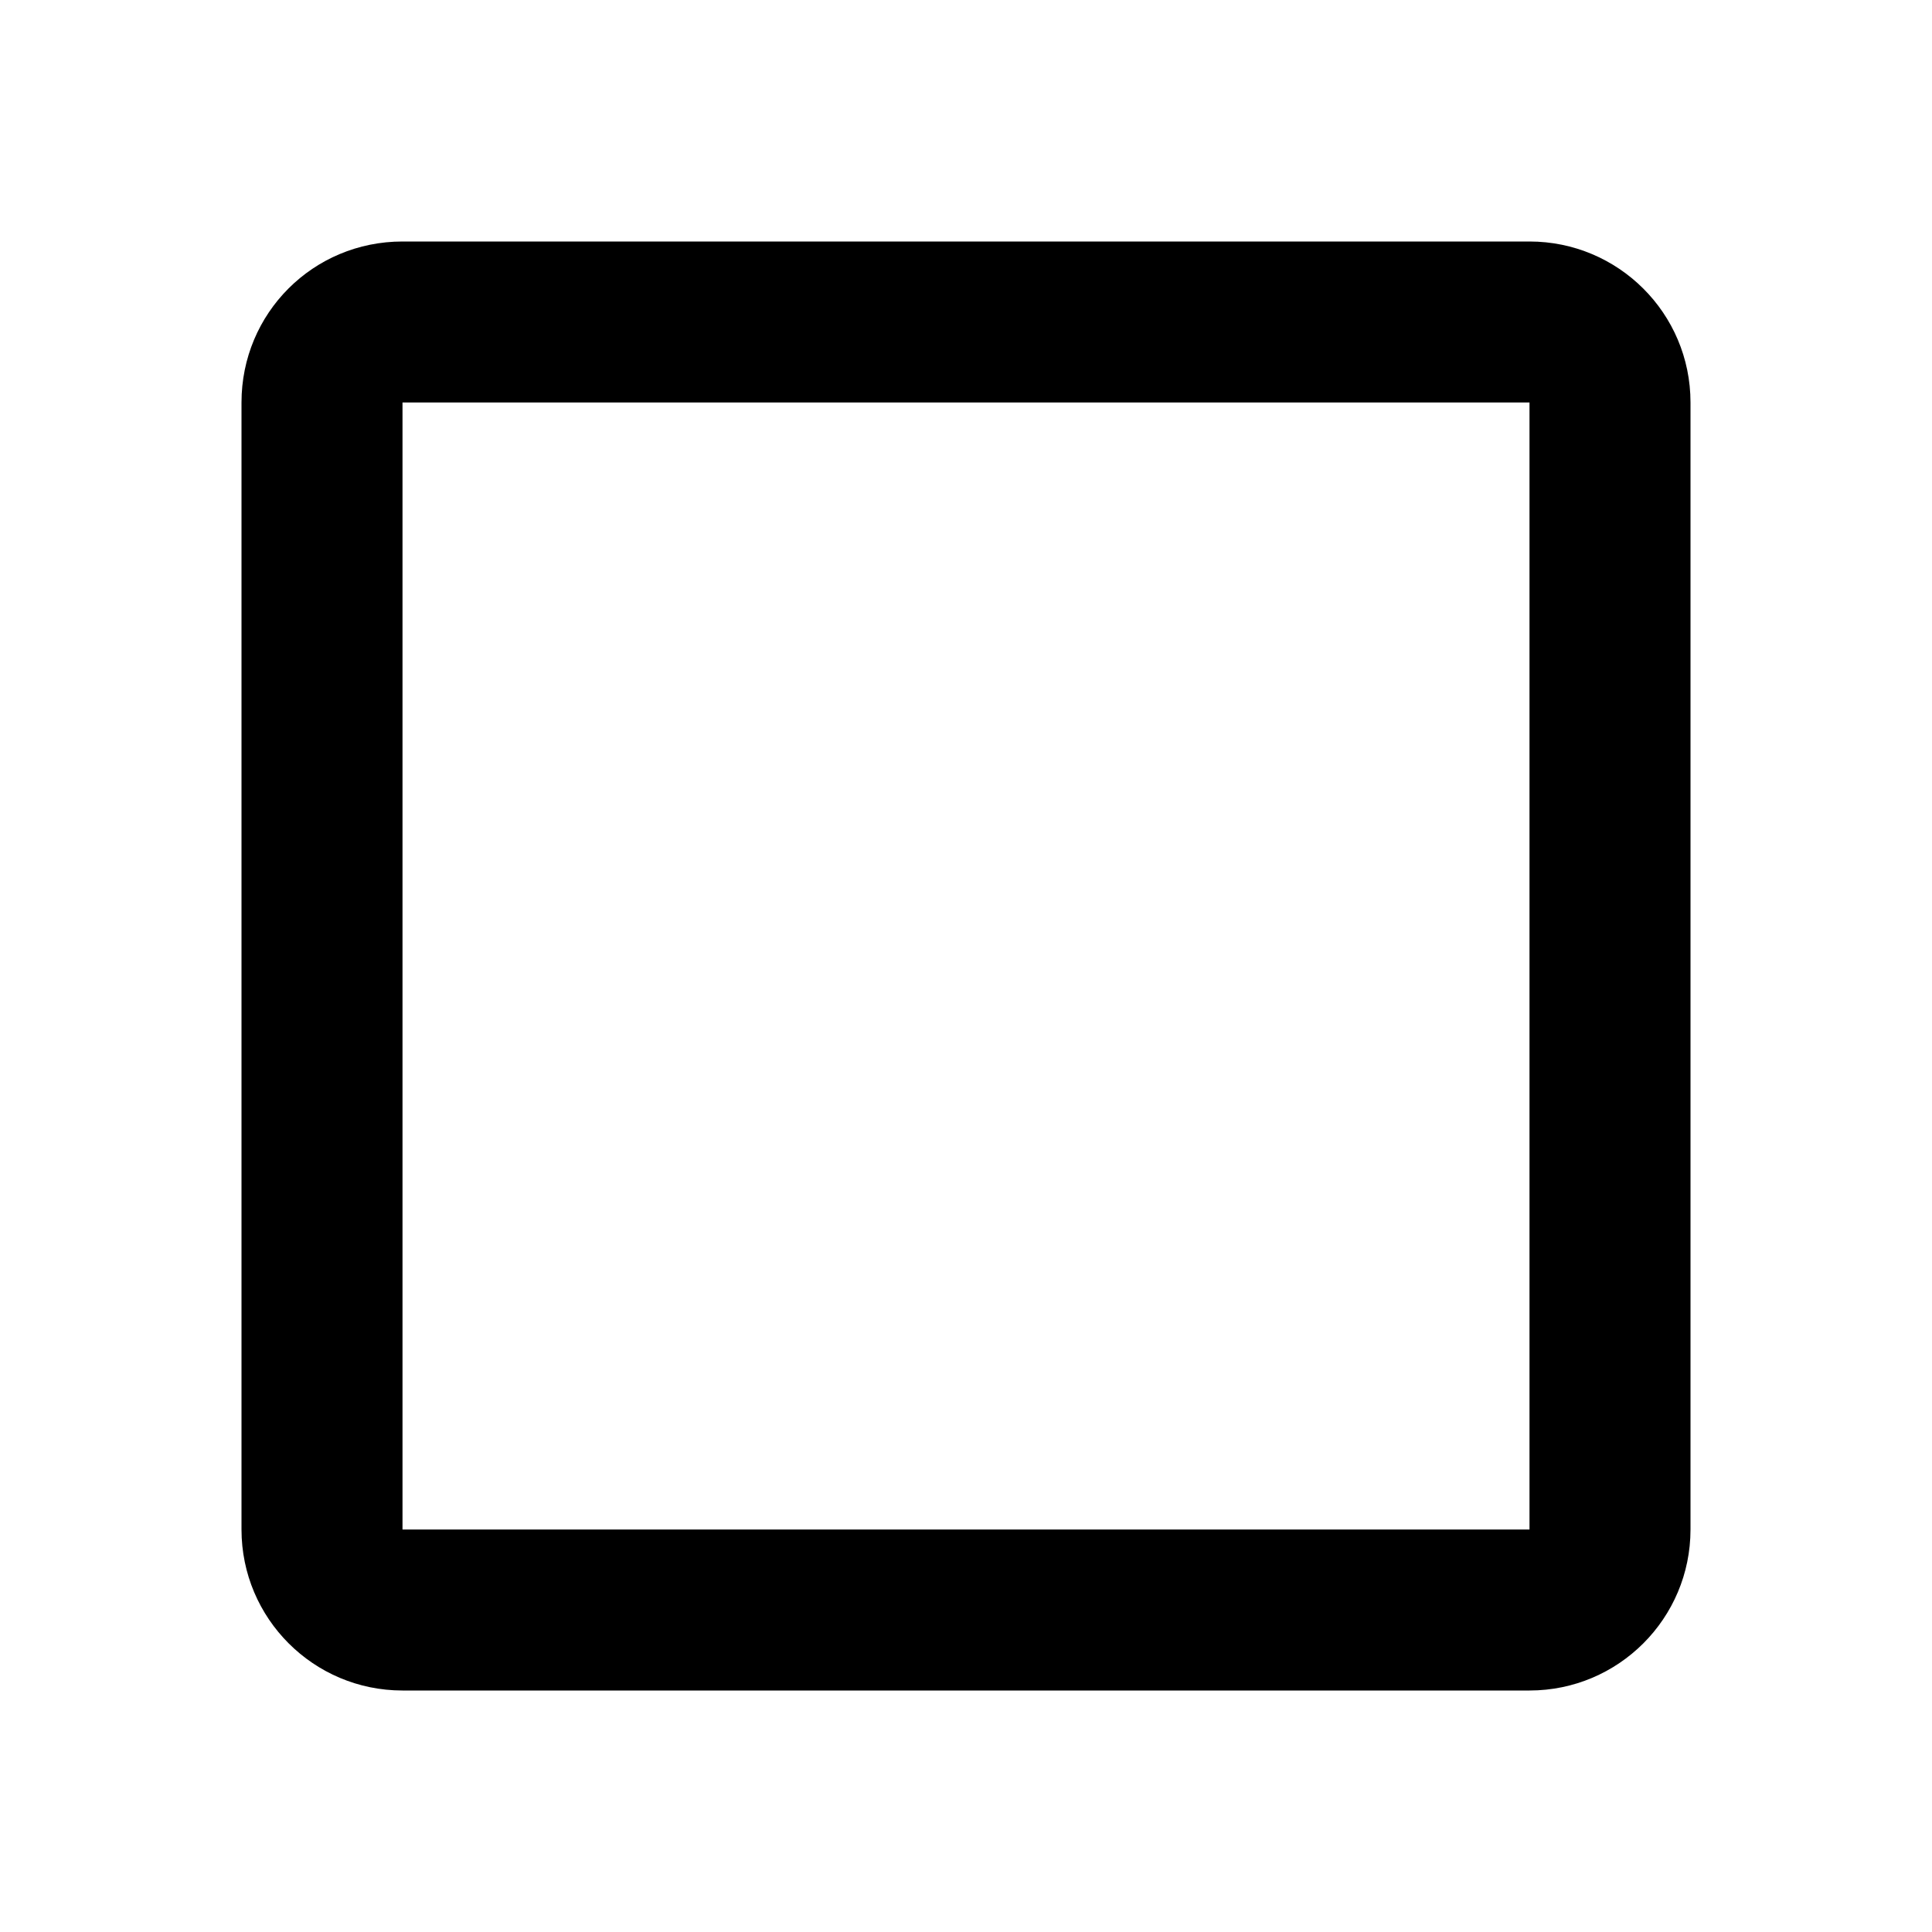
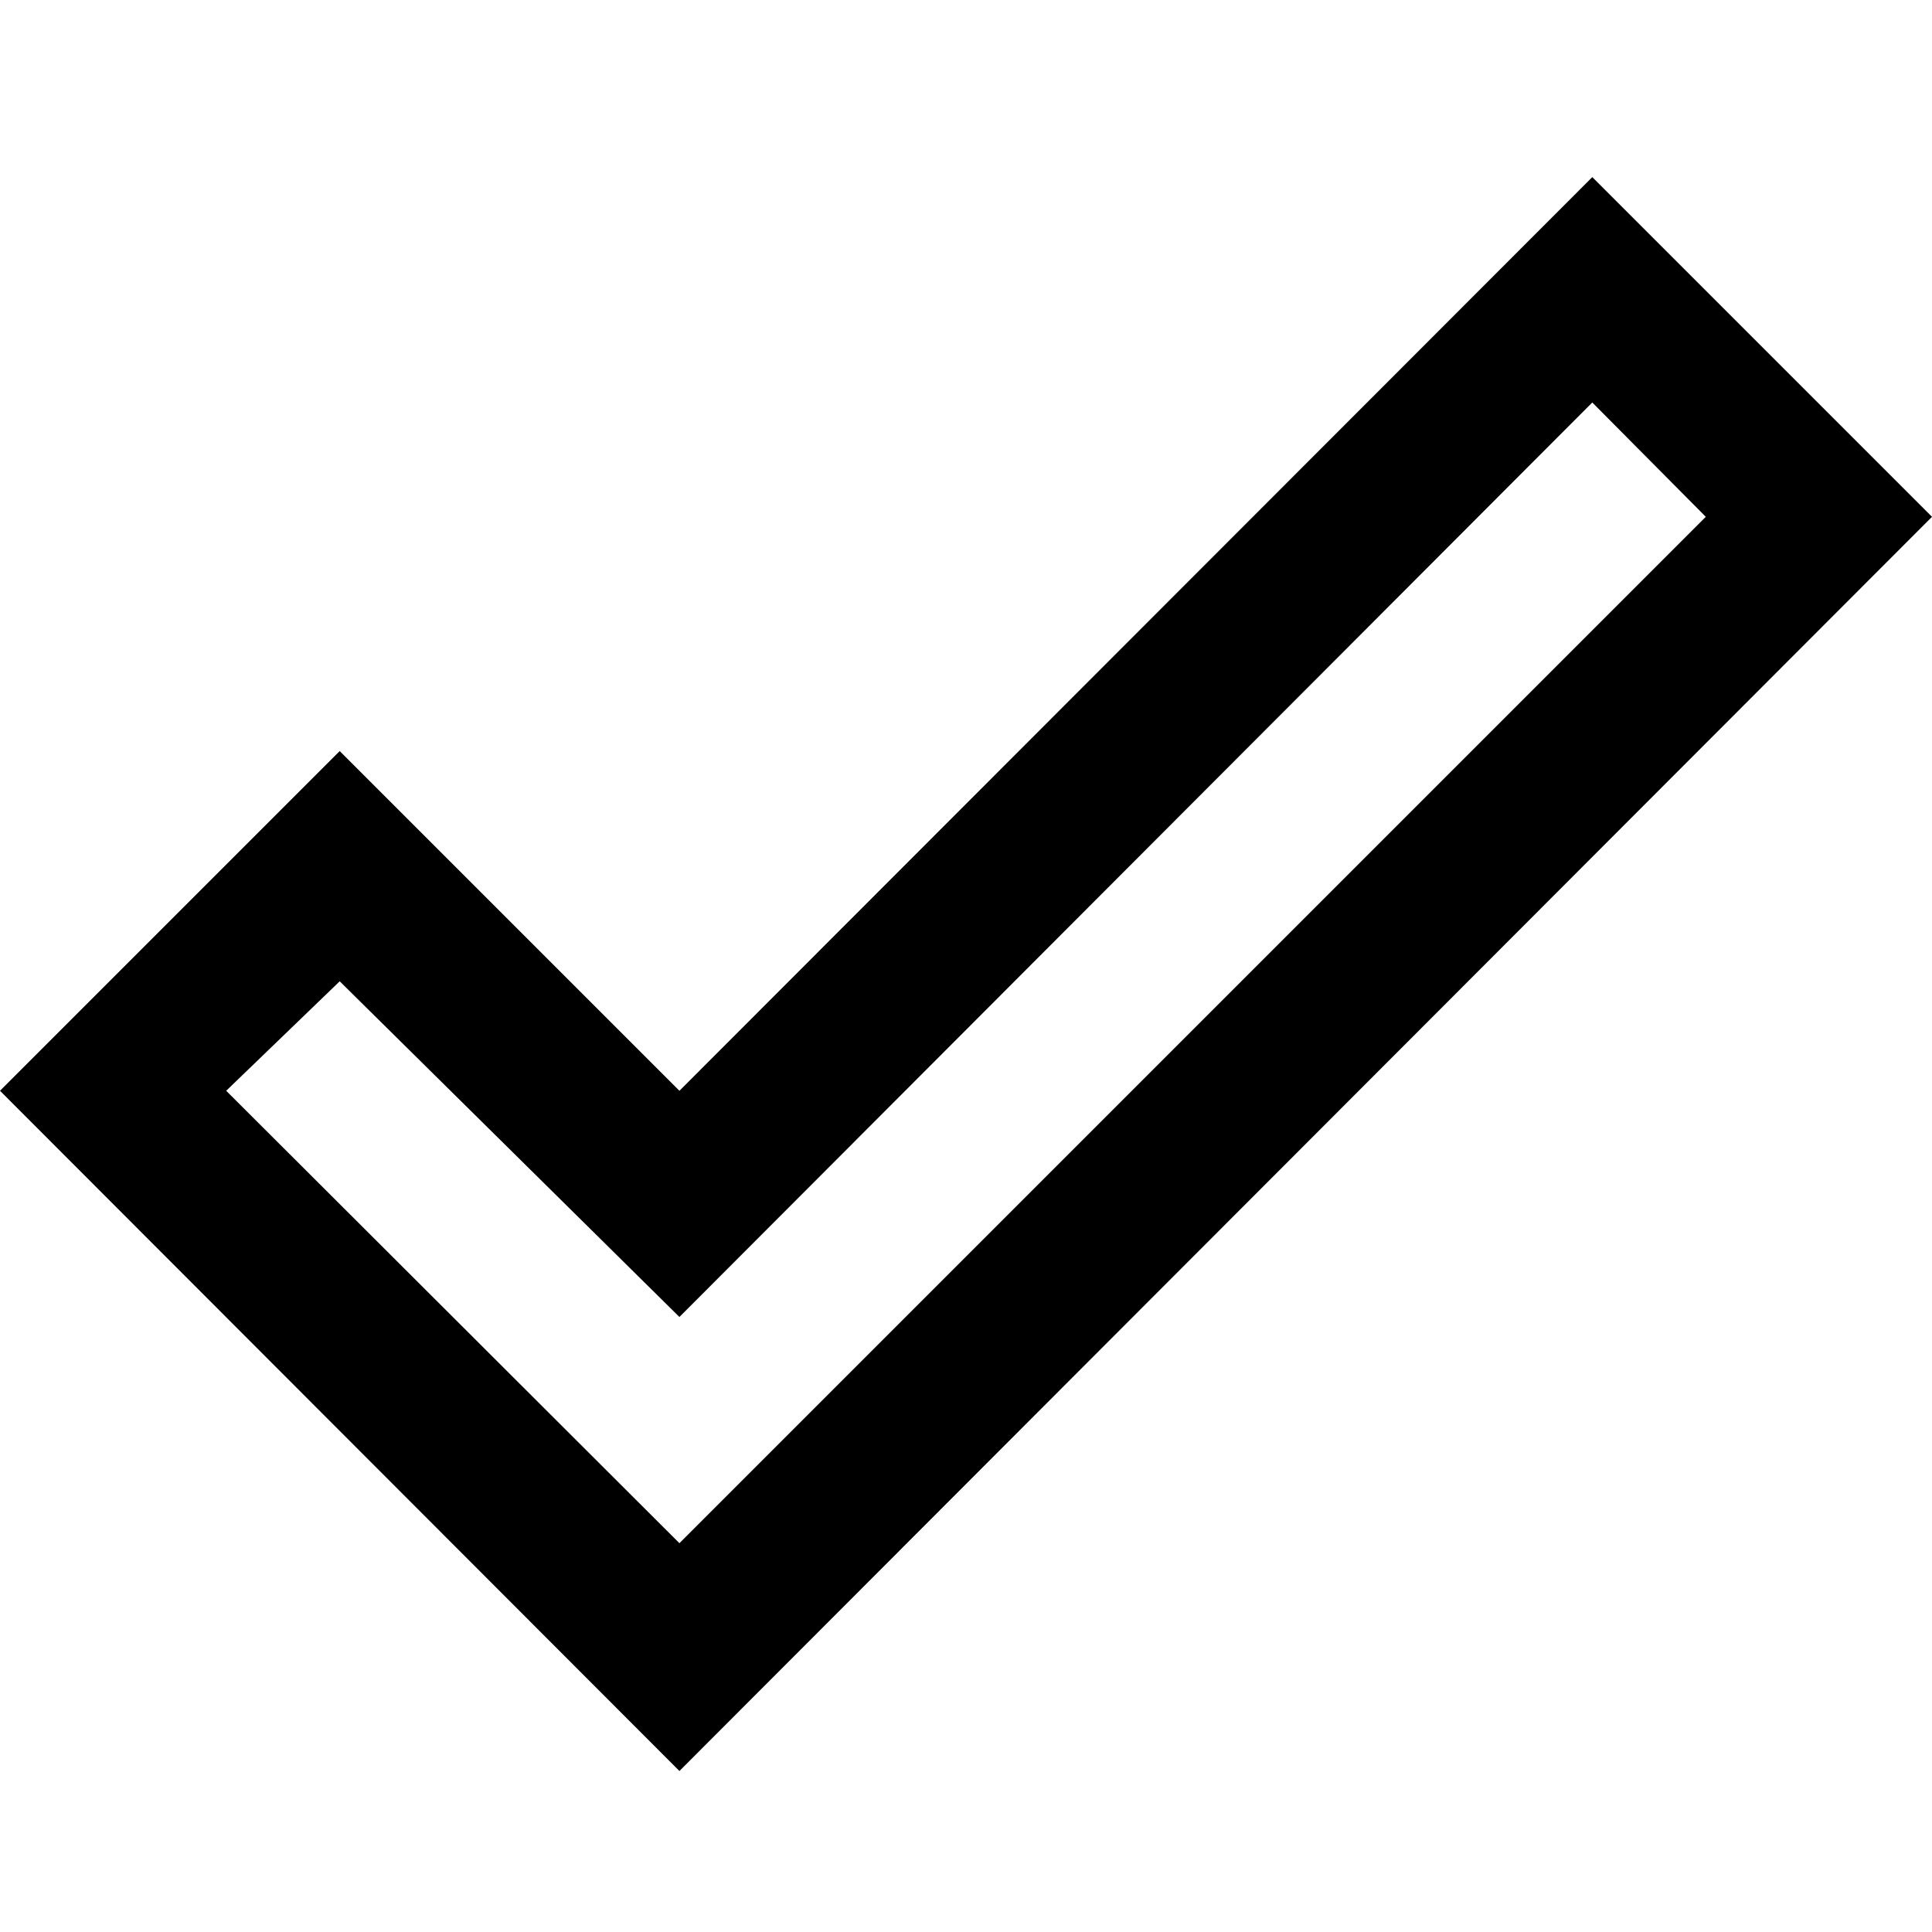
<svg xmlns="http://www.w3.org/2000/svg" version="1.1" width="24" height="24" viewBox="0 0 24 24">
-   <path d="M19,3H5C3.89,3 3,3.89 3,5V19A2,2 0 0,0 5,21H19A2,2 0 0,0 21,19V5C21,3.89 20.1,3 19,3M19,5V19H5V5H19Z" />
+   <path d="M19.78,2.2L24,6.42L8.44,22L0,13.55L4.22,9.33L8.44,13.55L19.78,2.2M19.78,5L8.44,16.36L4.22,12.19L2.81,13.55L8.44,19.17L21.19,6.42L19.78,5Z" />
</svg>
